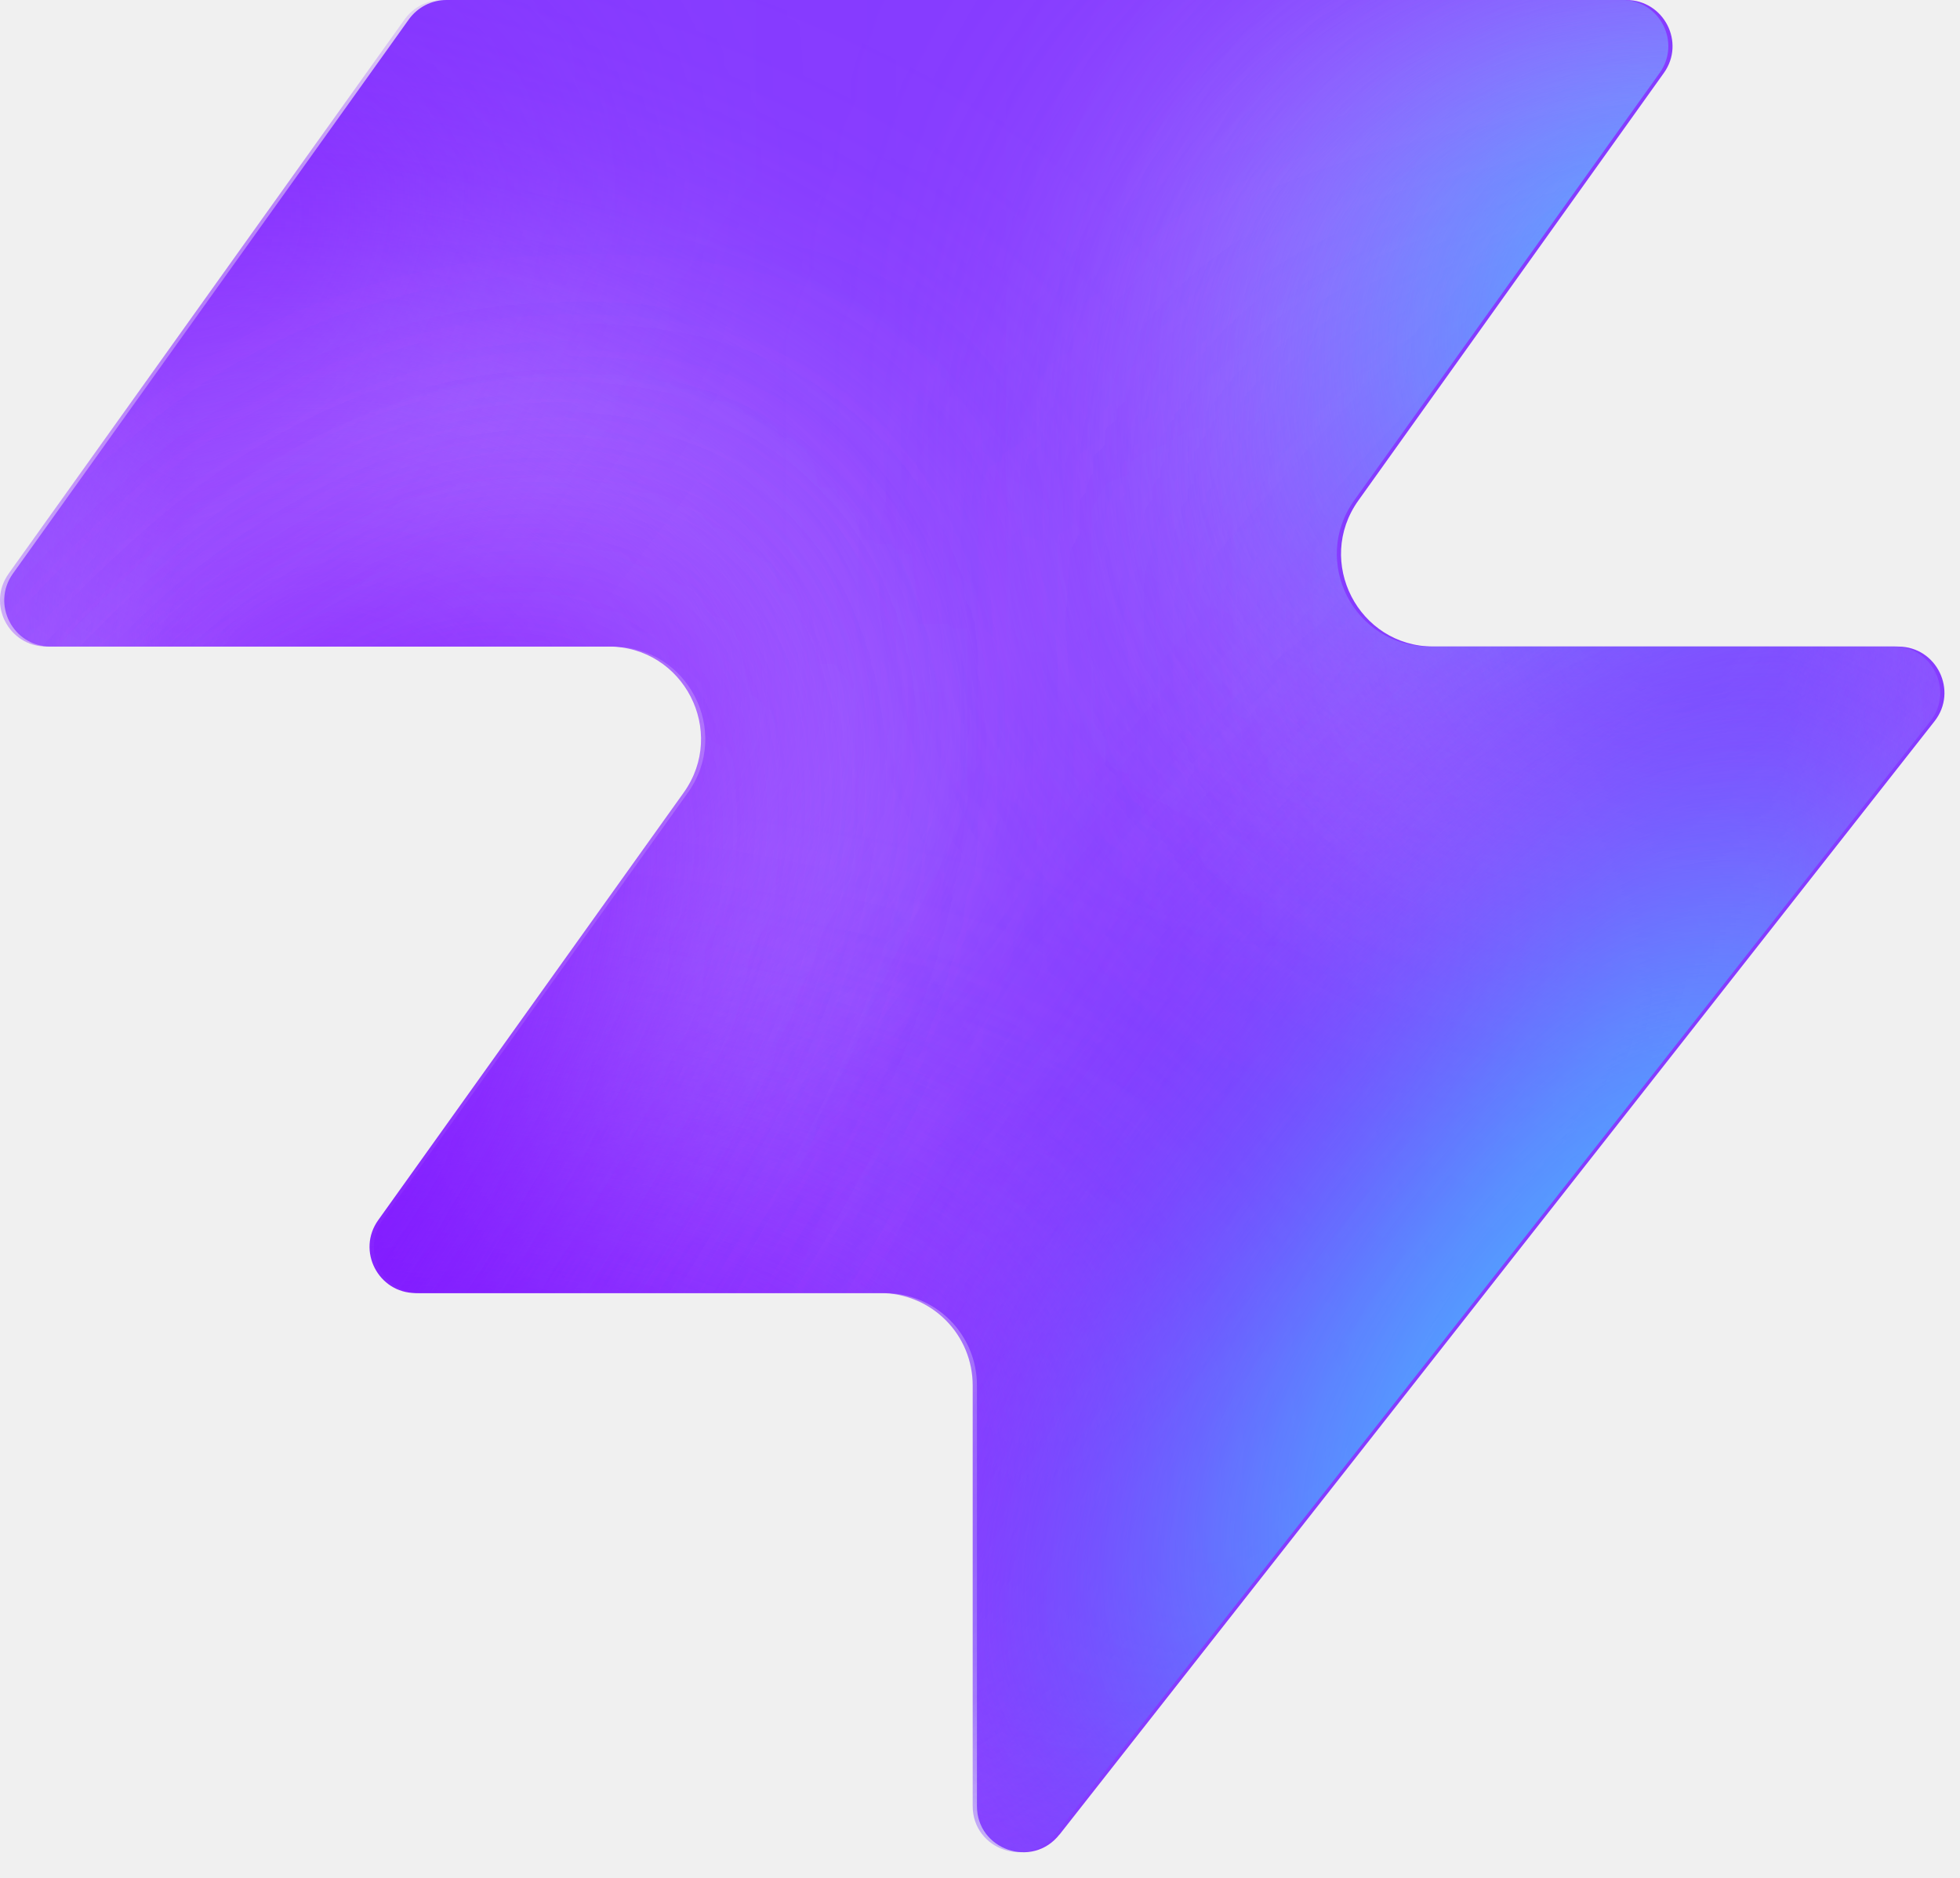
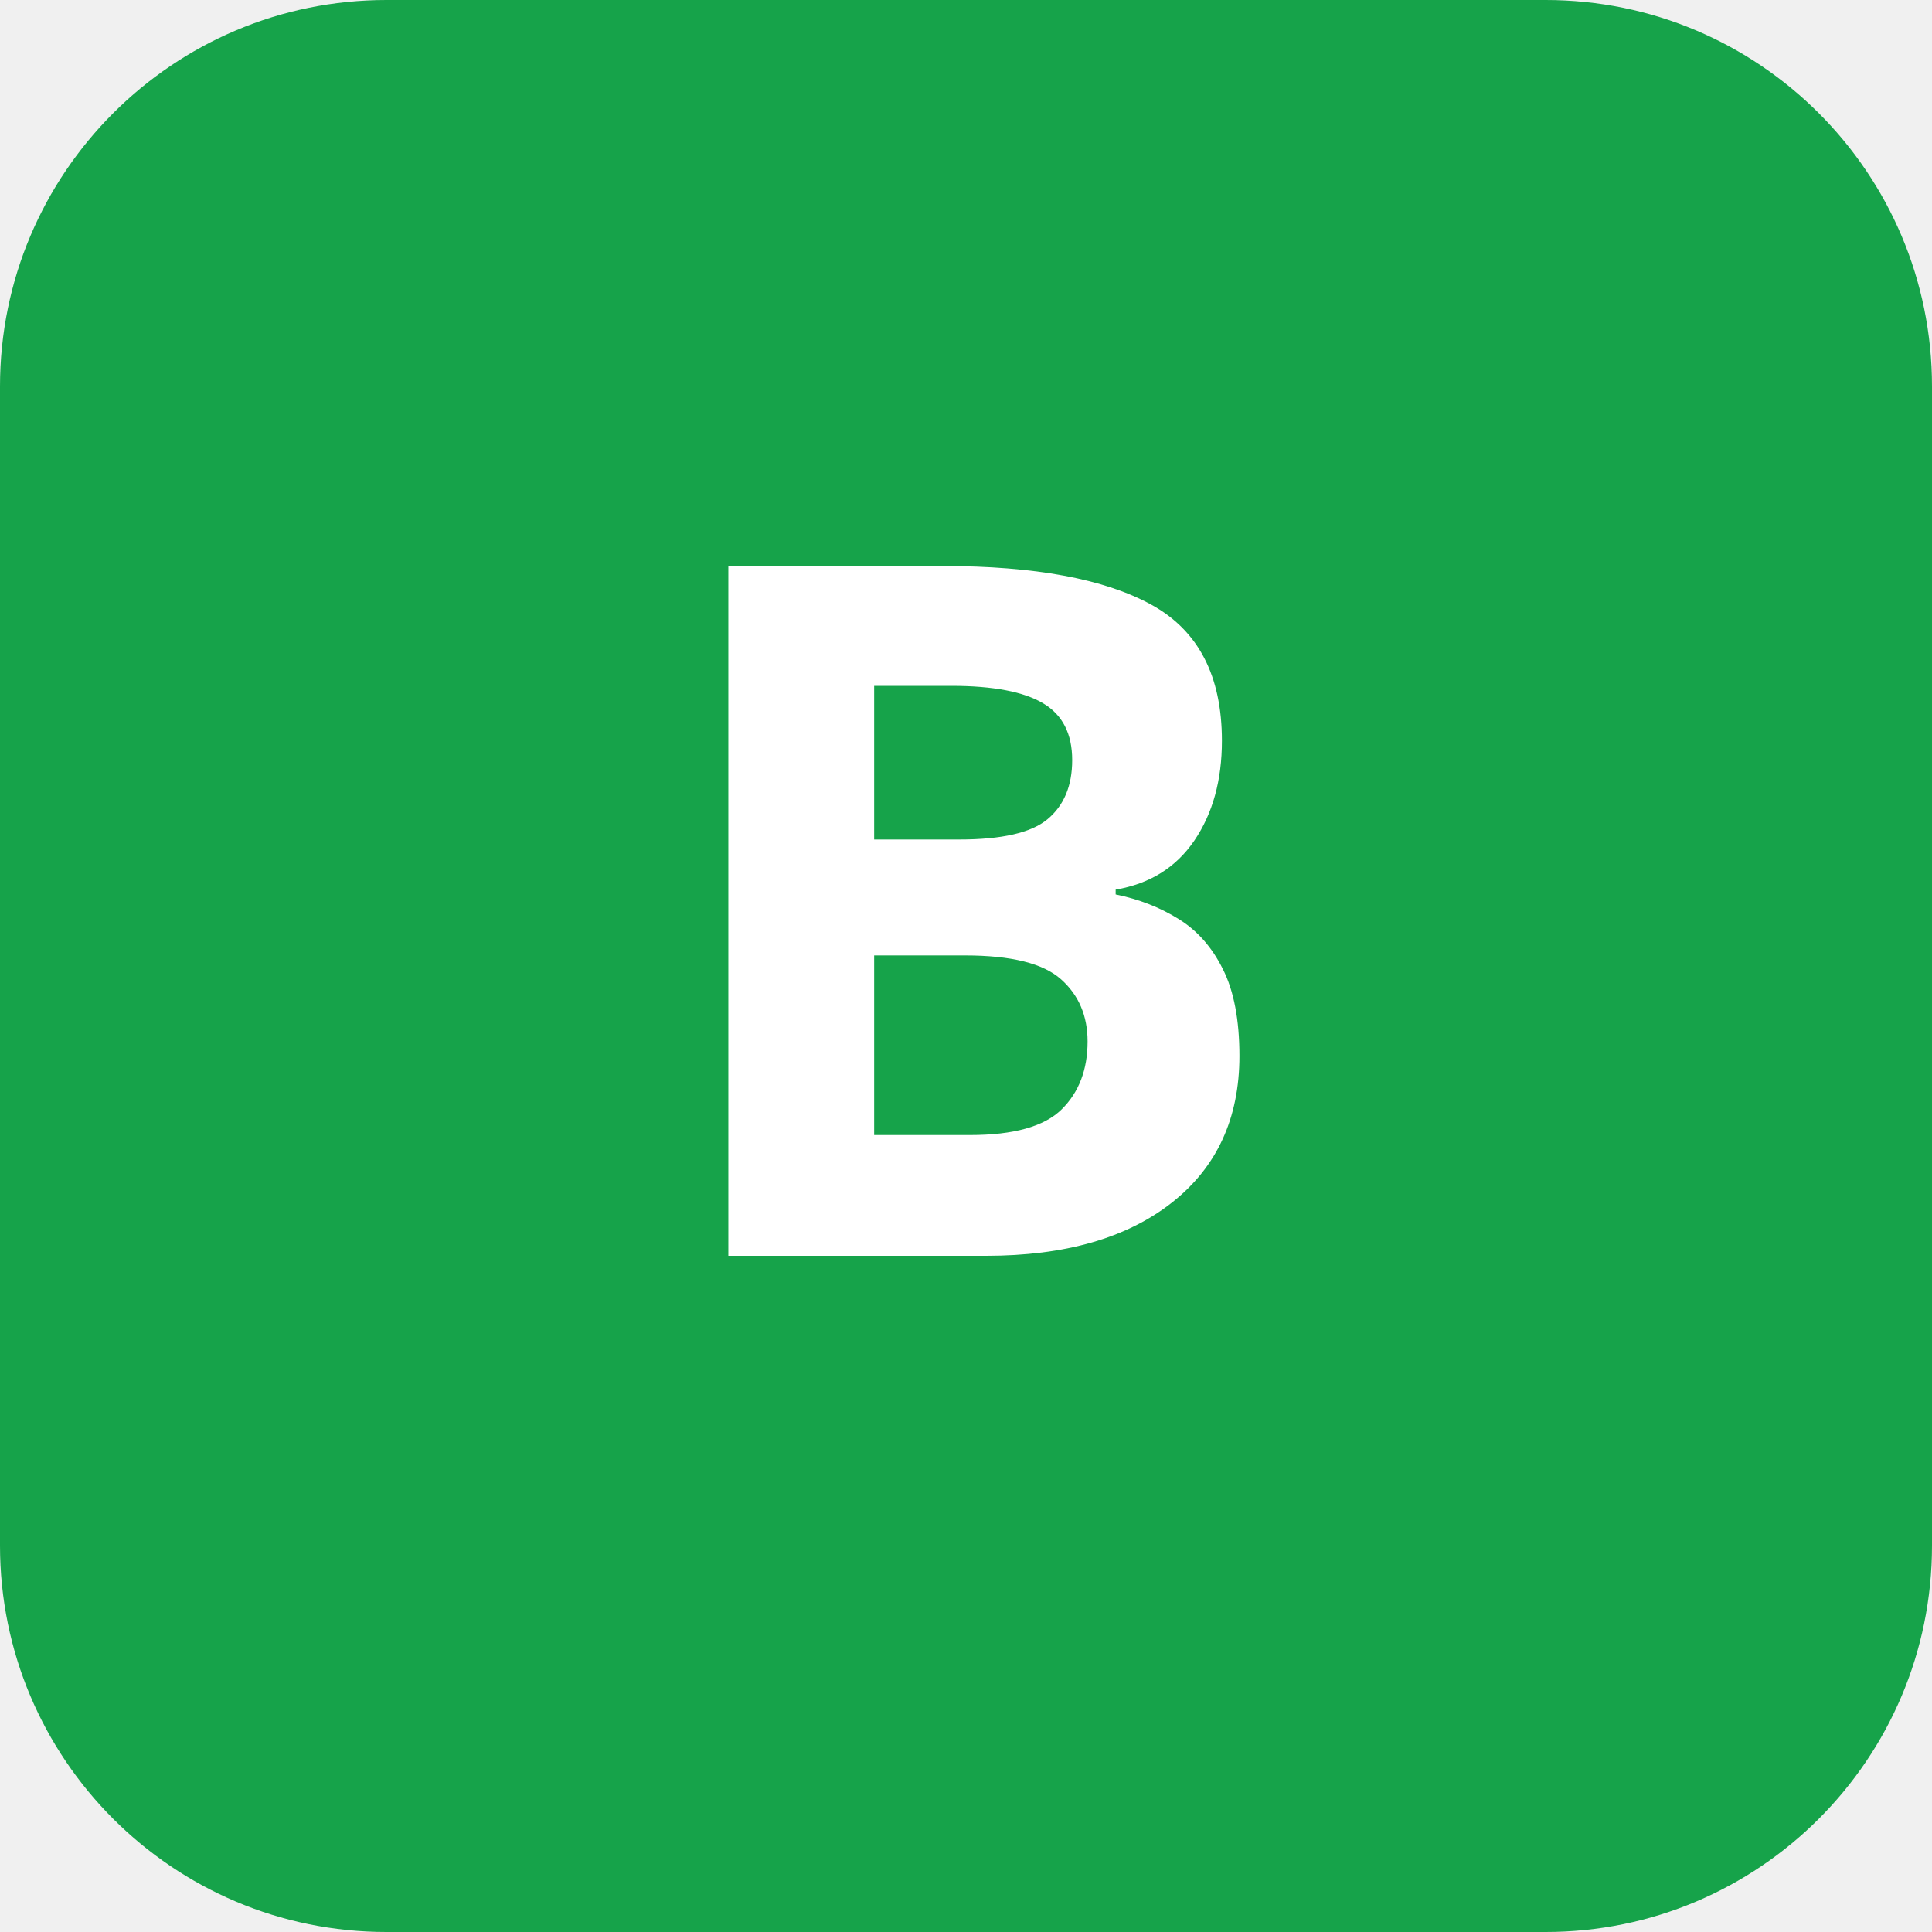
- <svg xmlns="http://www.w3.org/2000/svg" width="48" height="46" fill="none" viewBox="0 0 48 46">
-   <path fill="#863bff" d="M25.946 44.938c-.664.845-2.021.375-2.021-.698V33.937a2.26 2.26 0 0 0-2.262-2.262H10.287c-.92 0-1.456-1.04-.92-1.788l7.48-10.471c1.07-1.497 0-3.578-1.842-3.578H1.237c-.92 0-1.456-1.04-.92-1.788L10.013.474c.214-.297.556-.474.92-.474h28.894c.92 0 1.456 1.04.92 1.788l-7.48 10.471c-1.07 1.498 0 3.579 1.842 3.579h11.377c.943 0 1.473 1.088.89 1.83L25.947 44.94z" style="fill:#863bff;fill:color(display-p3 .525 .23 1);fill-opacity:1" />
-   <mask id="a" width="48" height="46" x="0" y="0" maskUnits="userSpaceOnUse" style="mask-type:alpha">
-     <path fill="#000" d="M25.842 44.938c-.664.844-2.021.375-2.021-.698V33.937a2.26 2.26 0 0 0-2.262-2.262H10.183c-.92 0-1.456-1.04-.92-1.788l7.48-10.471c1.07-1.498 0-3.579-1.842-3.579H1.133c-.92 0-1.456-1.04-.92-1.787L9.91.473c.214-.297.556-.474.92-.474h28.894c.92 0 1.456 1.04.92 1.788l-7.48 10.471c-1.07 1.498 0 3.578 1.842 3.578h11.377c.943 0 1.473 1.088.89 1.832L25.843 44.94z" style="fill:#000;fill-opacity:1" />
-   </mask>
-   <g mask="url(#a)">
-     <g filter="url(#b)">
-       <ellipse cx="5.508" cy="14.704" fill="#ede6ff" rx="5.508" ry="14.704" style="fill:#ede6ff;fill:color(display-p3 .927 .903 1);fill-opacity:1" transform="matrix(.00324 1 1 -.00324 -4.47 31.516)" />
-     </g>
-     <g filter="url(#c)">
-       <ellipse cx="10.399" cy="29.851" fill="#ede6ff" rx="10.399" ry="29.851" style="fill:#ede6ff;fill:color(display-p3 .927 .903 1);fill-opacity:1" transform="matrix(.00324 1 1 -.00324 -39.328 7.883)" />
-     </g>
-     <g filter="url(#d)">
-       <ellipse cx="5.508" cy="30.487" fill="#7e14ff" rx="5.508" ry="30.487" style="fill:#7e14ff;fill:color(display-p3 .492 .077 1);fill-opacity:1" transform="rotate(89.814 -25.913 -14.639)scale(1 -1)" />
-     </g>
-     <g filter="url(#e)">
-       <ellipse cx="5.508" cy="30.599" fill="#7e14ff" rx="5.508" ry="30.599" style="fill:#7e14ff;fill:color(display-p3 .492 .077 1);fill-opacity:1" transform="rotate(89.814 -32.644 -3.334)scale(1 -1)" />
-     </g>
-     <g filter="url(#f)">
-       <ellipse cx="5.508" cy="30.599" fill="#7e14ff" rx="5.508" ry="30.599" style="fill:#7e14ff;fill:color(display-p3 .492 .077 1);fill-opacity:1" transform="matrix(.00324 1 1 -.00324 -34.34 30.47)" />
-     </g>
-     <g filter="url(#g)">
-       <ellipse cx="14.072" cy="22.078" fill="#ede6ff" rx="14.072" ry="22.078" style="fill:#ede6ff;fill:color(display-p3 .927 .903 1);fill-opacity:1" transform="rotate(93.35 24.506 48.493)scale(-1 1)" />
-     </g>
-     <g filter="url(#h)">
-       <ellipse cx="3.47" cy="21.501" fill="#7e14ff" rx="3.47" ry="21.501" style="fill:#7e14ff;fill:color(display-p3 .492 .077 1);fill-opacity:1" transform="rotate(89.009 28.708 47.59)scale(-1 1)" />
-     </g>
-     <g filter="url(#i)">
-       <ellipse cx="3.47" cy="21.501" fill="#7e14ff" rx="3.47" ry="21.501" style="fill:#7e14ff;fill:color(display-p3 .492 .077 1);fill-opacity:1" transform="rotate(89.009 28.708 47.59)scale(-1 1)" />
-     </g>
-     <g filter="url(#j)">
-       <ellipse cx=".387" cy="8.972" fill="#7e14ff" rx="4.407" ry="29.108" style="fill:#7e14ff;fill:color(display-p3 .492 .077 1);fill-opacity:1" transform="rotate(39.51 .387 8.972)" />
-     </g>
-     <g filter="url(#k)">
-       <ellipse cx="47.523" cy="-6.092" fill="#7e14ff" rx="4.407" ry="29.108" style="fill:#7e14ff;fill:color(display-p3 .492 .077 1);fill-opacity:1" transform="rotate(37.892 47.523 -6.092)" />
-     </g>
-     <g filter="url(#l)">
-       <ellipse cx="41.412" cy="6.333" fill="#47bfff" rx="5.971" ry="9.665" style="fill:#47bfff;fill:color(display-p3 .28 .748 1);fill-opacity:1" transform="rotate(37.892 41.412 6.333)" />
-     </g>
-     <g filter="url(#m)">
-       <ellipse cx="-1.879" cy="38.332" fill="#7e14ff" rx="4.407" ry="29.108" style="fill:#7e14ff;fill:color(display-p3 .492 .077 1);fill-opacity:1" transform="rotate(37.892 -1.88 38.332)" />
-     </g>
-     <g filter="url(#n)">
-       <ellipse cx="-1.879" cy="38.332" fill="#7e14ff" rx="4.407" ry="29.108" style="fill:#7e14ff;fill:color(display-p3 .492 .077 1);fill-opacity:1" transform="rotate(37.892 -1.88 38.332)" />
-     </g>
-     <g filter="url(#o)">
-       <ellipse cx="35.651" cy="29.907" fill="#7e14ff" rx="4.407" ry="29.108" style="fill:#7e14ff;fill:color(display-p3 .492 .077 1);fill-opacity:1" transform="rotate(37.892 35.651 29.907)" />
-     </g>
-     <g filter="url(#p)">
-       <ellipse cx="38.418" cy="32.4" fill="#47bfff" rx="5.971" ry="15.297" style="fill:#47bfff;fill:color(display-p3 .28 .748 1);fill-opacity:1" transform="rotate(37.892 38.418 32.4)" />
-     </g>
-   </g>
-   <defs>
-     <filter id="b" width="60.045" height="41.654" x="-19.77" y="16.149" color-interpolation-filters="sRGB" filterUnits="userSpaceOnUse">
-       <feFlood flood-opacity="0" result="BackgroundImageFix" />
-       <feBlend in="SourceGraphic" in2="BackgroundImageFix" result="shape" />
-       <feGaussianBlur result="effect1_foregroundBlur_2002_17158" stdDeviation="7.659" />
-     </filter>
-     <filter id="c" width="90.34" height="51.437" x="-54.613" y="-7.533" color-interpolation-filters="sRGB" filterUnits="userSpaceOnUse">
-       <feFlood flood-opacity="0" result="BackgroundImageFix" />
-       <feBlend in="SourceGraphic" in2="BackgroundImageFix" result="shape" />
-       <feGaussianBlur result="effect1_foregroundBlur_2002_17158" stdDeviation="7.659" />
-     </filter>
-     <filter id="d" width="79.355" height="29.4" x="-49.64" y="2.03" color-interpolation-filters="sRGB" filterUnits="userSpaceOnUse">
-       <feFlood flood-opacity="0" result="BackgroundImageFix" />
-       <feBlend in="SourceGraphic" in2="BackgroundImageFix" result="shape" />
-       <feGaussianBlur result="effect1_foregroundBlur_2002_17158" stdDeviation="4.596" />
-     </filter>
-     <filter id="e" width="79.579" height="29.4" x="-45.045" y="20.029" color-interpolation-filters="sRGB" filterUnits="userSpaceOnUse">
-       <feFlood flood-opacity="0" result="BackgroundImageFix" />
-       <feBlend in="SourceGraphic" in2="BackgroundImageFix" result="shape" />
-       <feGaussianBlur result="effect1_foregroundBlur_2002_17158" stdDeviation="4.596" />
-     </filter>
-     <filter id="f" width="79.579" height="29.4" x="-43.513" y="21.178" color-interpolation-filters="sRGB" filterUnits="userSpaceOnUse">
-       <feFlood flood-opacity="0" result="BackgroundImageFix" />
-       <feBlend in="SourceGraphic" in2="BackgroundImageFix" result="shape" />
-       <feGaussianBlur result="effect1_foregroundBlur_2002_17158" stdDeviation="4.596" />
-     </filter>
-     <filter id="g" width="74.749" height="58.852" x="15.756" y="-17.901" color-interpolation-filters="sRGB" filterUnits="userSpaceOnUse">
-       <feFlood flood-opacity="0" result="BackgroundImageFix" />
-       <feBlend in="SourceGraphic" in2="BackgroundImageFix" result="shape" />
-       <feGaussianBlur result="effect1_foregroundBlur_2002_17158" stdDeviation="7.659" />
-     </filter>
-     <filter id="h" width="61.377" height="25.362" x="23.548" y="2.284" color-interpolation-filters="sRGB" filterUnits="userSpaceOnUse">
-       <feFlood flood-opacity="0" result="BackgroundImageFix" />
-       <feBlend in="SourceGraphic" in2="BackgroundImageFix" result="shape" />
-       <feGaussianBlur result="effect1_foregroundBlur_2002_17158" stdDeviation="4.596" />
-     </filter>
-     <filter id="i" width="61.377" height="25.362" x="23.548" y="2.284" color-interpolation-filters="sRGB" filterUnits="userSpaceOnUse">
-       <feFlood flood-opacity="0" result="BackgroundImageFix" />
-       <feBlend in="SourceGraphic" in2="BackgroundImageFix" result="shape" />
-       <feGaussianBlur result="effect1_foregroundBlur_2002_17158" stdDeviation="4.596" />
-     </filter>
-     <filter id="j" width="56.045" height="63.649" x="-27.636" y="-22.853" color-interpolation-filters="sRGB" filterUnits="userSpaceOnUse">
-       <feFlood flood-opacity="0" result="BackgroundImageFix" />
-       <feBlend in="SourceGraphic" in2="BackgroundImageFix" result="shape" />
-       <feGaussianBlur result="effect1_foregroundBlur_2002_17158" stdDeviation="4.596" />
-     </filter>
-     <filter id="k" width="54.814" height="64.646" x="20.116" y="-38.415" color-interpolation-filters="sRGB" filterUnits="userSpaceOnUse">
-       <feFlood flood-opacity="0" result="BackgroundImageFix" />
-       <feBlend in="SourceGraphic" in2="BackgroundImageFix" result="shape" />
-       <feGaussianBlur result="effect1_foregroundBlur_2002_17158" stdDeviation="4.596" />
-     </filter>
-     <filter id="l" width="33.541" height="35.313" x="24.641" y="-11.323" color-interpolation-filters="sRGB" filterUnits="userSpaceOnUse">
-       <feFlood flood-opacity="0" result="BackgroundImageFix" />
-       <feBlend in="SourceGraphic" in2="BackgroundImageFix" result="shape" />
-       <feGaussianBlur result="effect1_foregroundBlur_2002_17158" stdDeviation="4.596" />
-     </filter>
-     <filter id="m" width="54.814" height="64.646" x="-29.286" y="6.009" color-interpolation-filters="sRGB" filterUnits="userSpaceOnUse">
-       <feFlood flood-opacity="0" result="BackgroundImageFix" />
-       <feBlend in="SourceGraphic" in2="BackgroundImageFix" result="shape" />
-       <feGaussianBlur result="effect1_foregroundBlur_2002_17158" stdDeviation="4.596" />
-     </filter>
-     <filter id="n" width="54.814" height="64.646" x="-29.286" y="6.009" color-interpolation-filters="sRGB" filterUnits="userSpaceOnUse">
-       <feFlood flood-opacity="0" result="BackgroundImageFix" />
-       <feBlend in="SourceGraphic" in2="BackgroundImageFix" result="shape" />
-       <feGaussianBlur result="effect1_foregroundBlur_2002_17158" stdDeviation="4.596" />
-     </filter>
-     <filter id="o" width="54.814" height="64.646" x="8.244" y="-2.416" color-interpolation-filters="sRGB" filterUnits="userSpaceOnUse">
-       <feFlood flood-opacity="0" result="BackgroundImageFix" />
-       <feBlend in="SourceGraphic" in2="BackgroundImageFix" result="shape" />
-       <feGaussianBlur result="effect1_foregroundBlur_2002_17158" stdDeviation="4.596" />
-     </filter>
-     <filter id="p" width="39.409" height="43.623" x="18.713" y="10.588" color-interpolation-filters="sRGB" filterUnits="userSpaceOnUse">
-       <feFlood flood-opacity="0" result="BackgroundImageFix" />
-       <feBlend in="SourceGraphic" in2="BackgroundImageFix" result="shape" />
-       <feGaussianBlur result="effect1_foregroundBlur_2002_17158" stdDeviation="4.596" />
-     </filter>
-   </defs>
+ <svg xmlns="http://www.w3.org/2000/svg" viewBox="0 0 100 100">
+   <rect width="100" height="100" rx="20" fill="#16a34a" />
+   <text x="50" y="65" font-size="50" font-family="sans-serif" font-weight="bold" fill="white" text-anchor="middle">B</text>
</svg>
